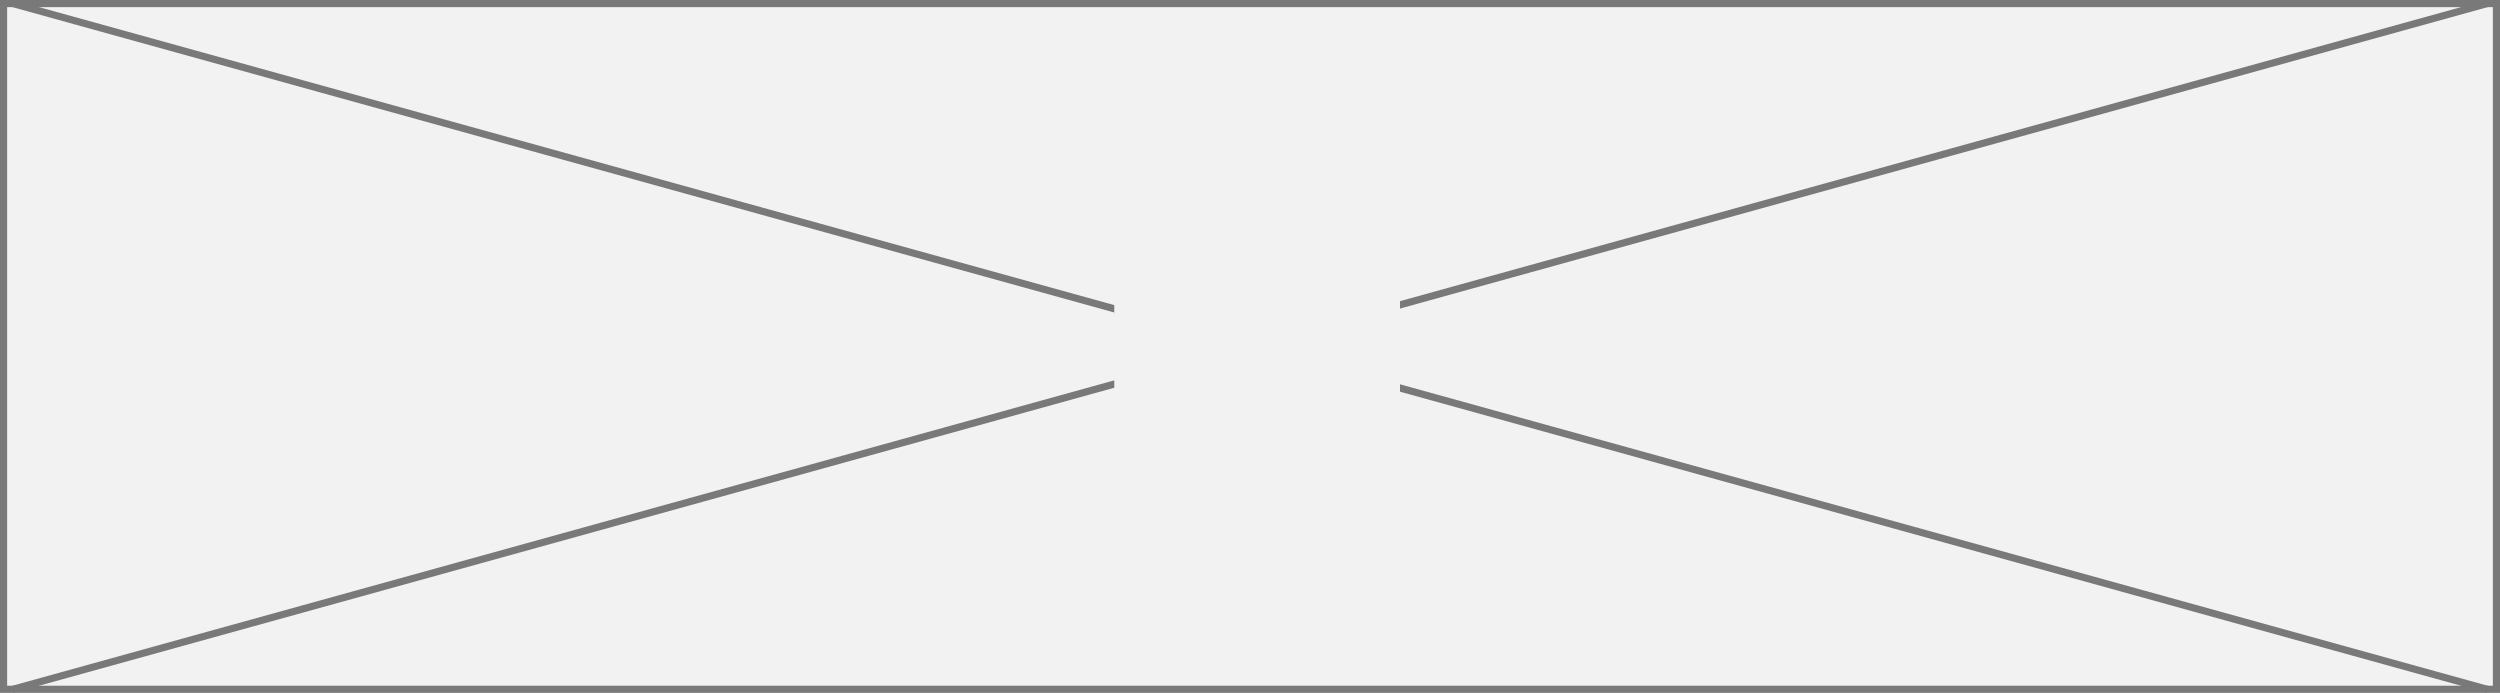
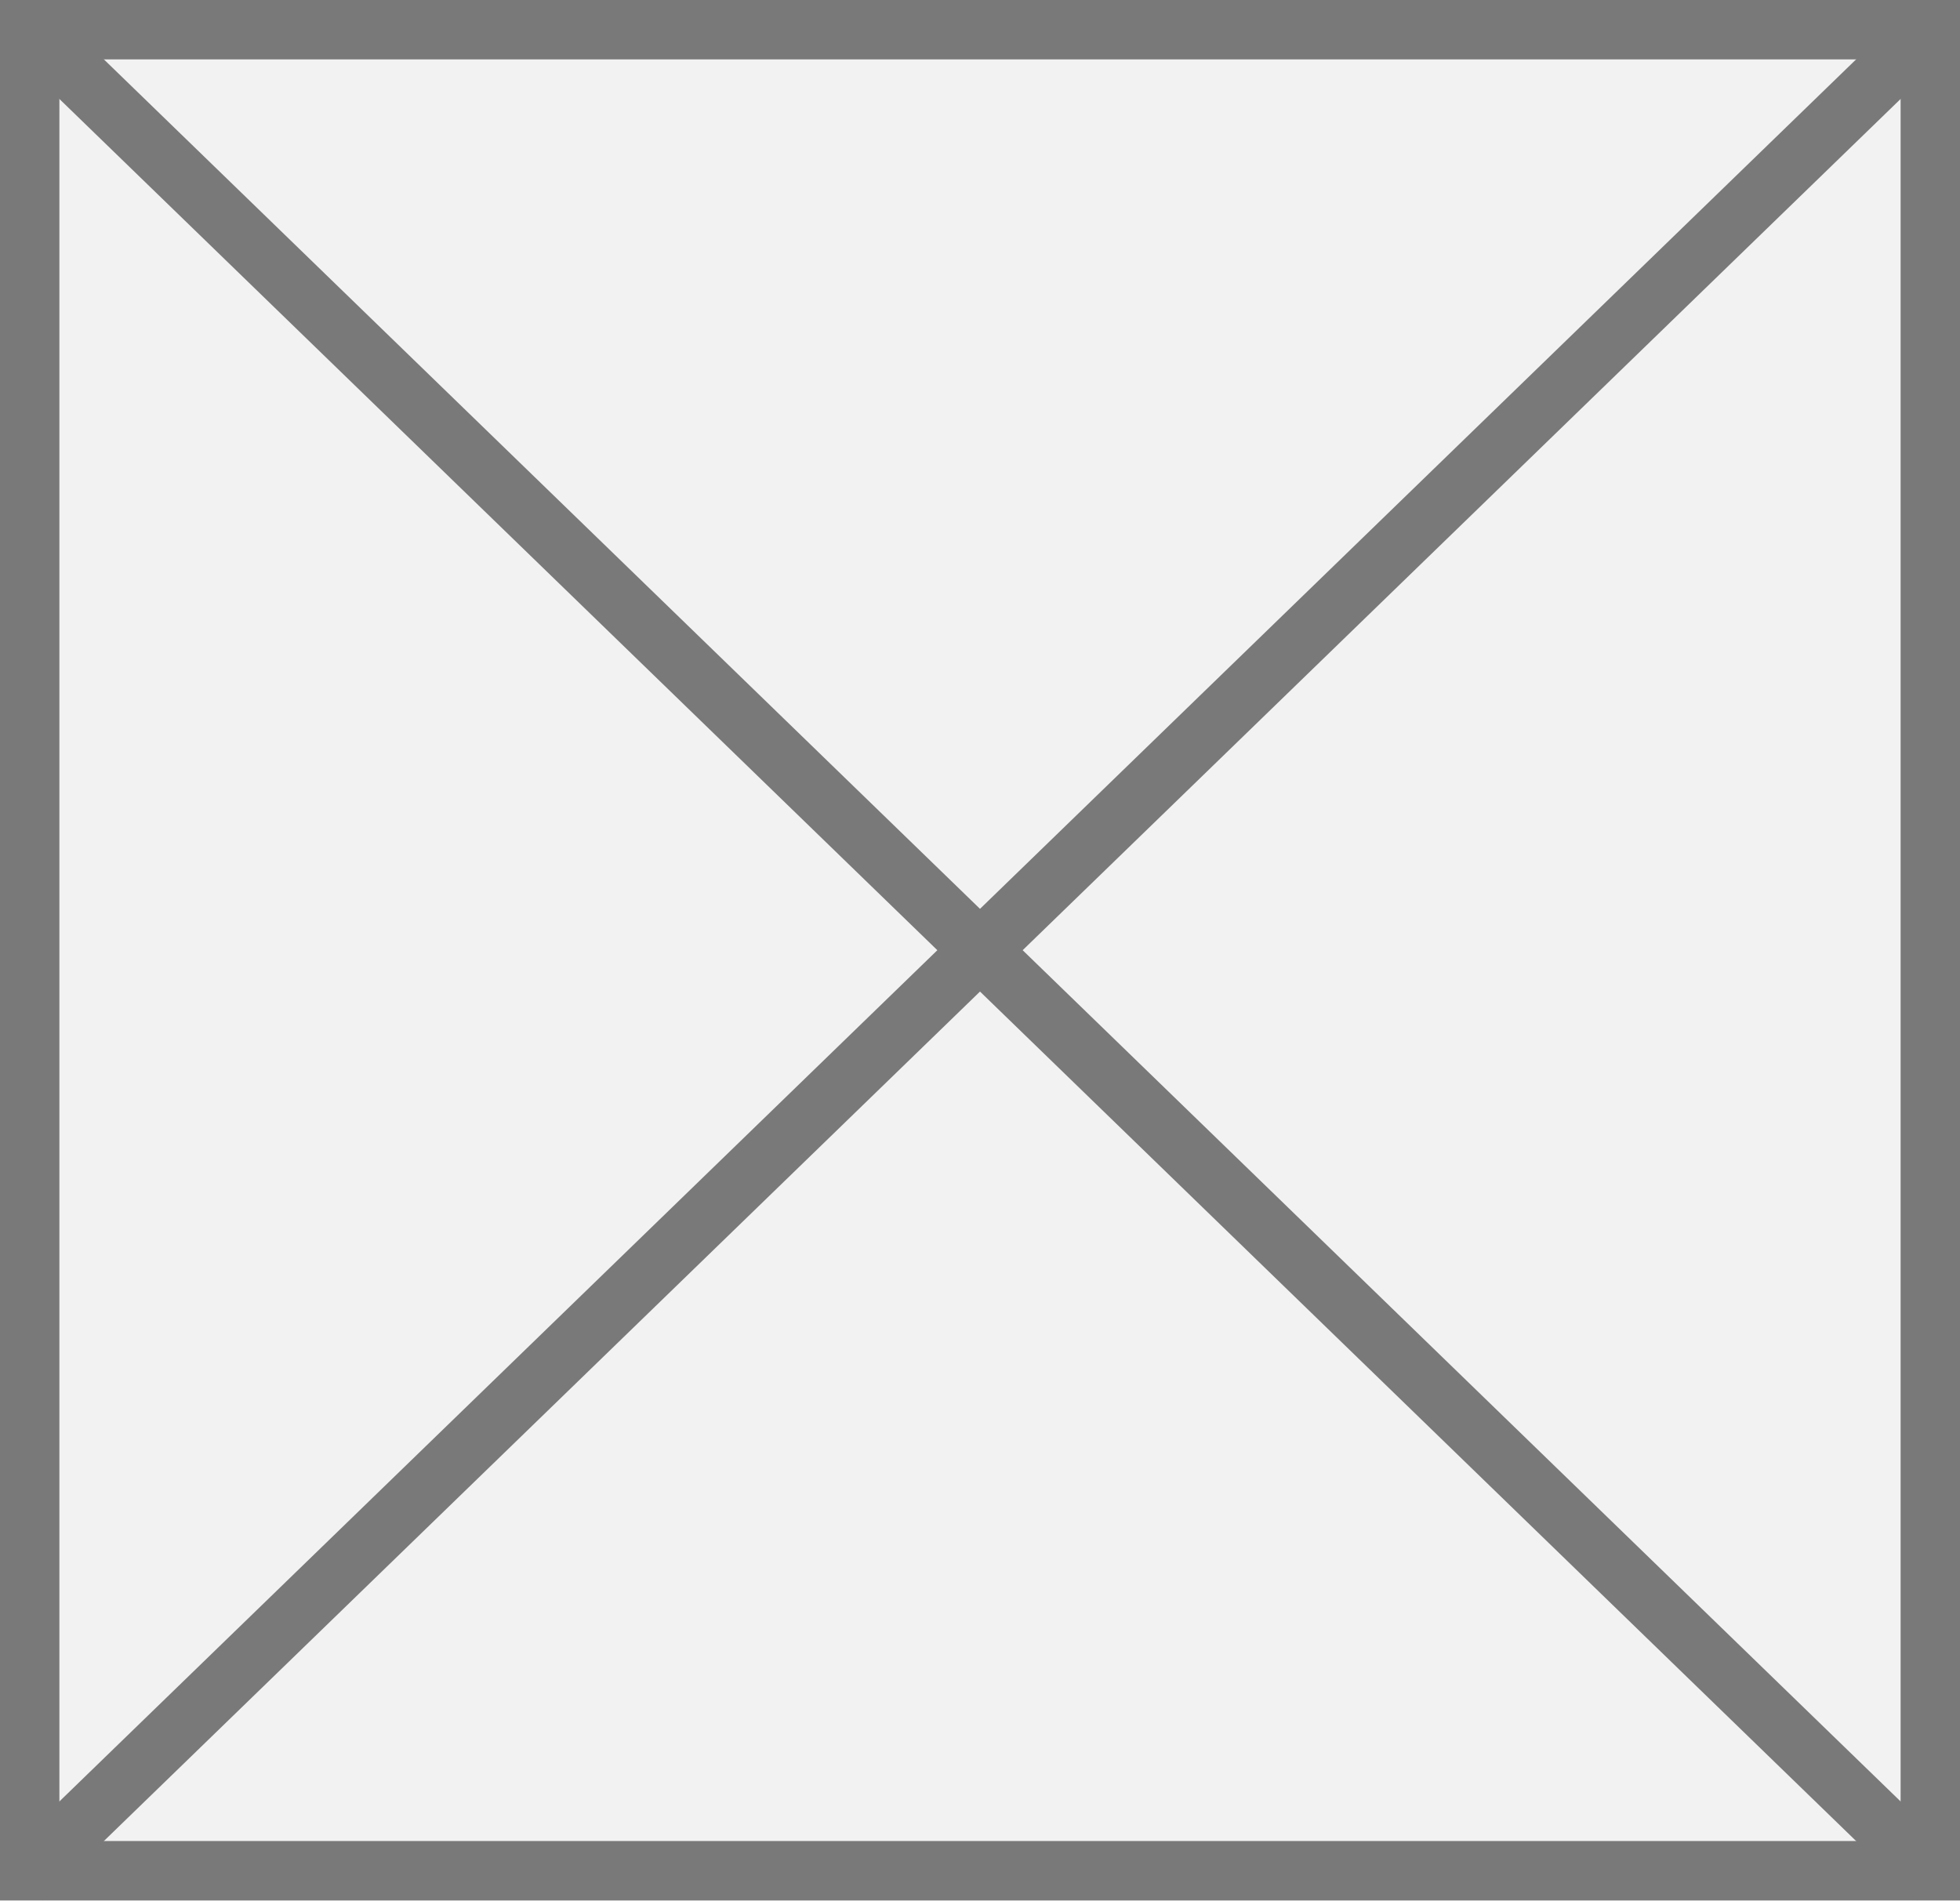
- <svg xmlns="http://www.w3.org/2000/svg" version="1.1" width="350px" height="97px">
-   <defs>
-     <mask fill="white" id="clip18">
-       <path d="M 1188 257  L 1228 257  L 1228 279  L 1188 279  Z M 1032 218  L 1382 218  L 1382 315  L 1032 315  Z " fill-rule="evenodd" />
-     </mask>
-   </defs>
-   <g transform="matrix(1 0 0 1 -1032 -218 )">
-     <path d="M 1032.5 218.5  L 1381.5 218.5  L 1381.5 314.5  L 1032.5 314.5  L 1032.5 218.5  Z " fill-rule="nonzero" fill="#f2f2f2" stroke="none" />
-     <path d="M 1032.5 218.5  L 1381.5 218.5  L 1381.5 314.5  L 1032.5 314.5  L 1032.5 218.5  Z " stroke-width="1" stroke="#797979" fill="none" />
-     <path d="M 1033.739 218.482  L 1380.261 314.518  M 1380.261 218.482  L 1033.739 314.518  " stroke-width="1" stroke="#797979" fill="none" mask="url(#clip18)" />
+ <svg xmlns="http://www.w3.org/2000/svg" version="1.1" width="33px" height="32px">
+   <g transform="matrix(1 0 0 1 -171 -815 )">
+     <path d="M 171.5 815.5  L 203.5 815.5  L 203.5 846.5  L 171.5 846.5  L 171.5 815.5  Z " fill-rule="nonzero" fill="#f2f2f2" stroke="none" />
+     <path d="M 171.5 815.5  L 203.5 815.5  L 203.5 846.5  L 171.5 846.5  L 171.5 815.5  Z " stroke-width="1" stroke="#797979" fill="none" />
+     <path d="M 171.37 815.359  L 203.63 846.641  M 203.63 815.359  L 171.37 846.641  " stroke-width="1" stroke="#797979" fill="none" />
  </g>
</svg>
